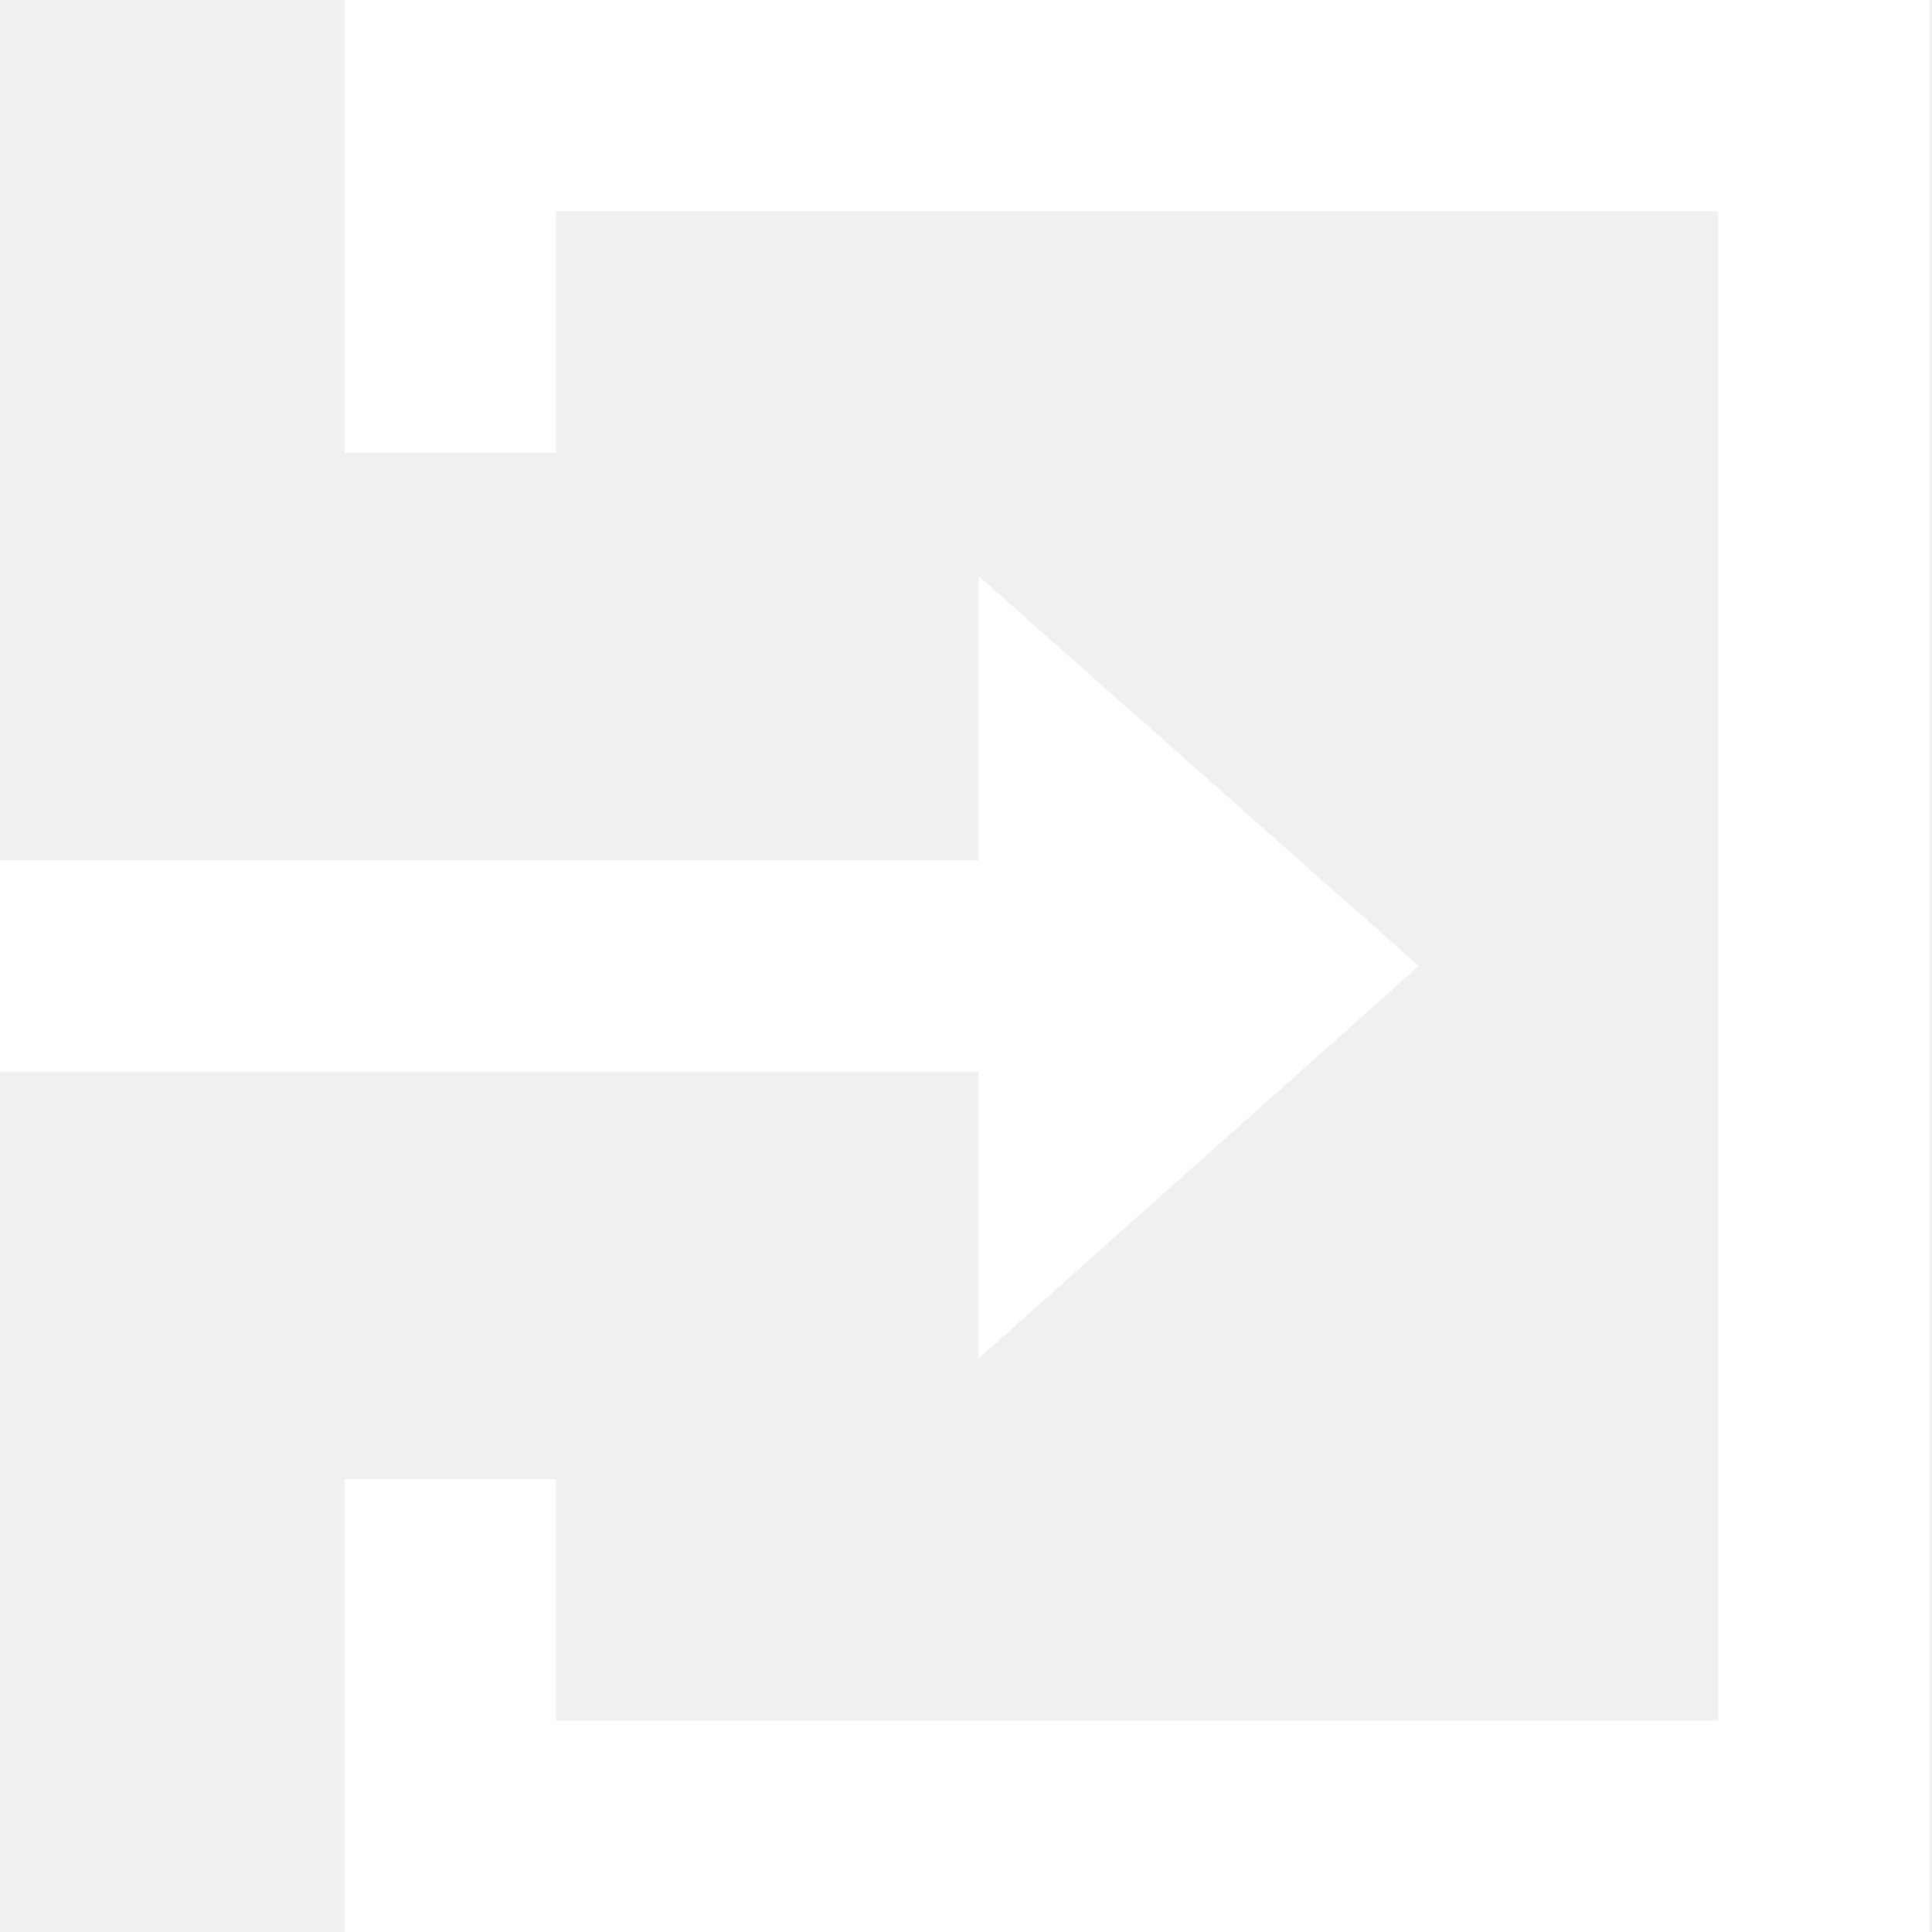
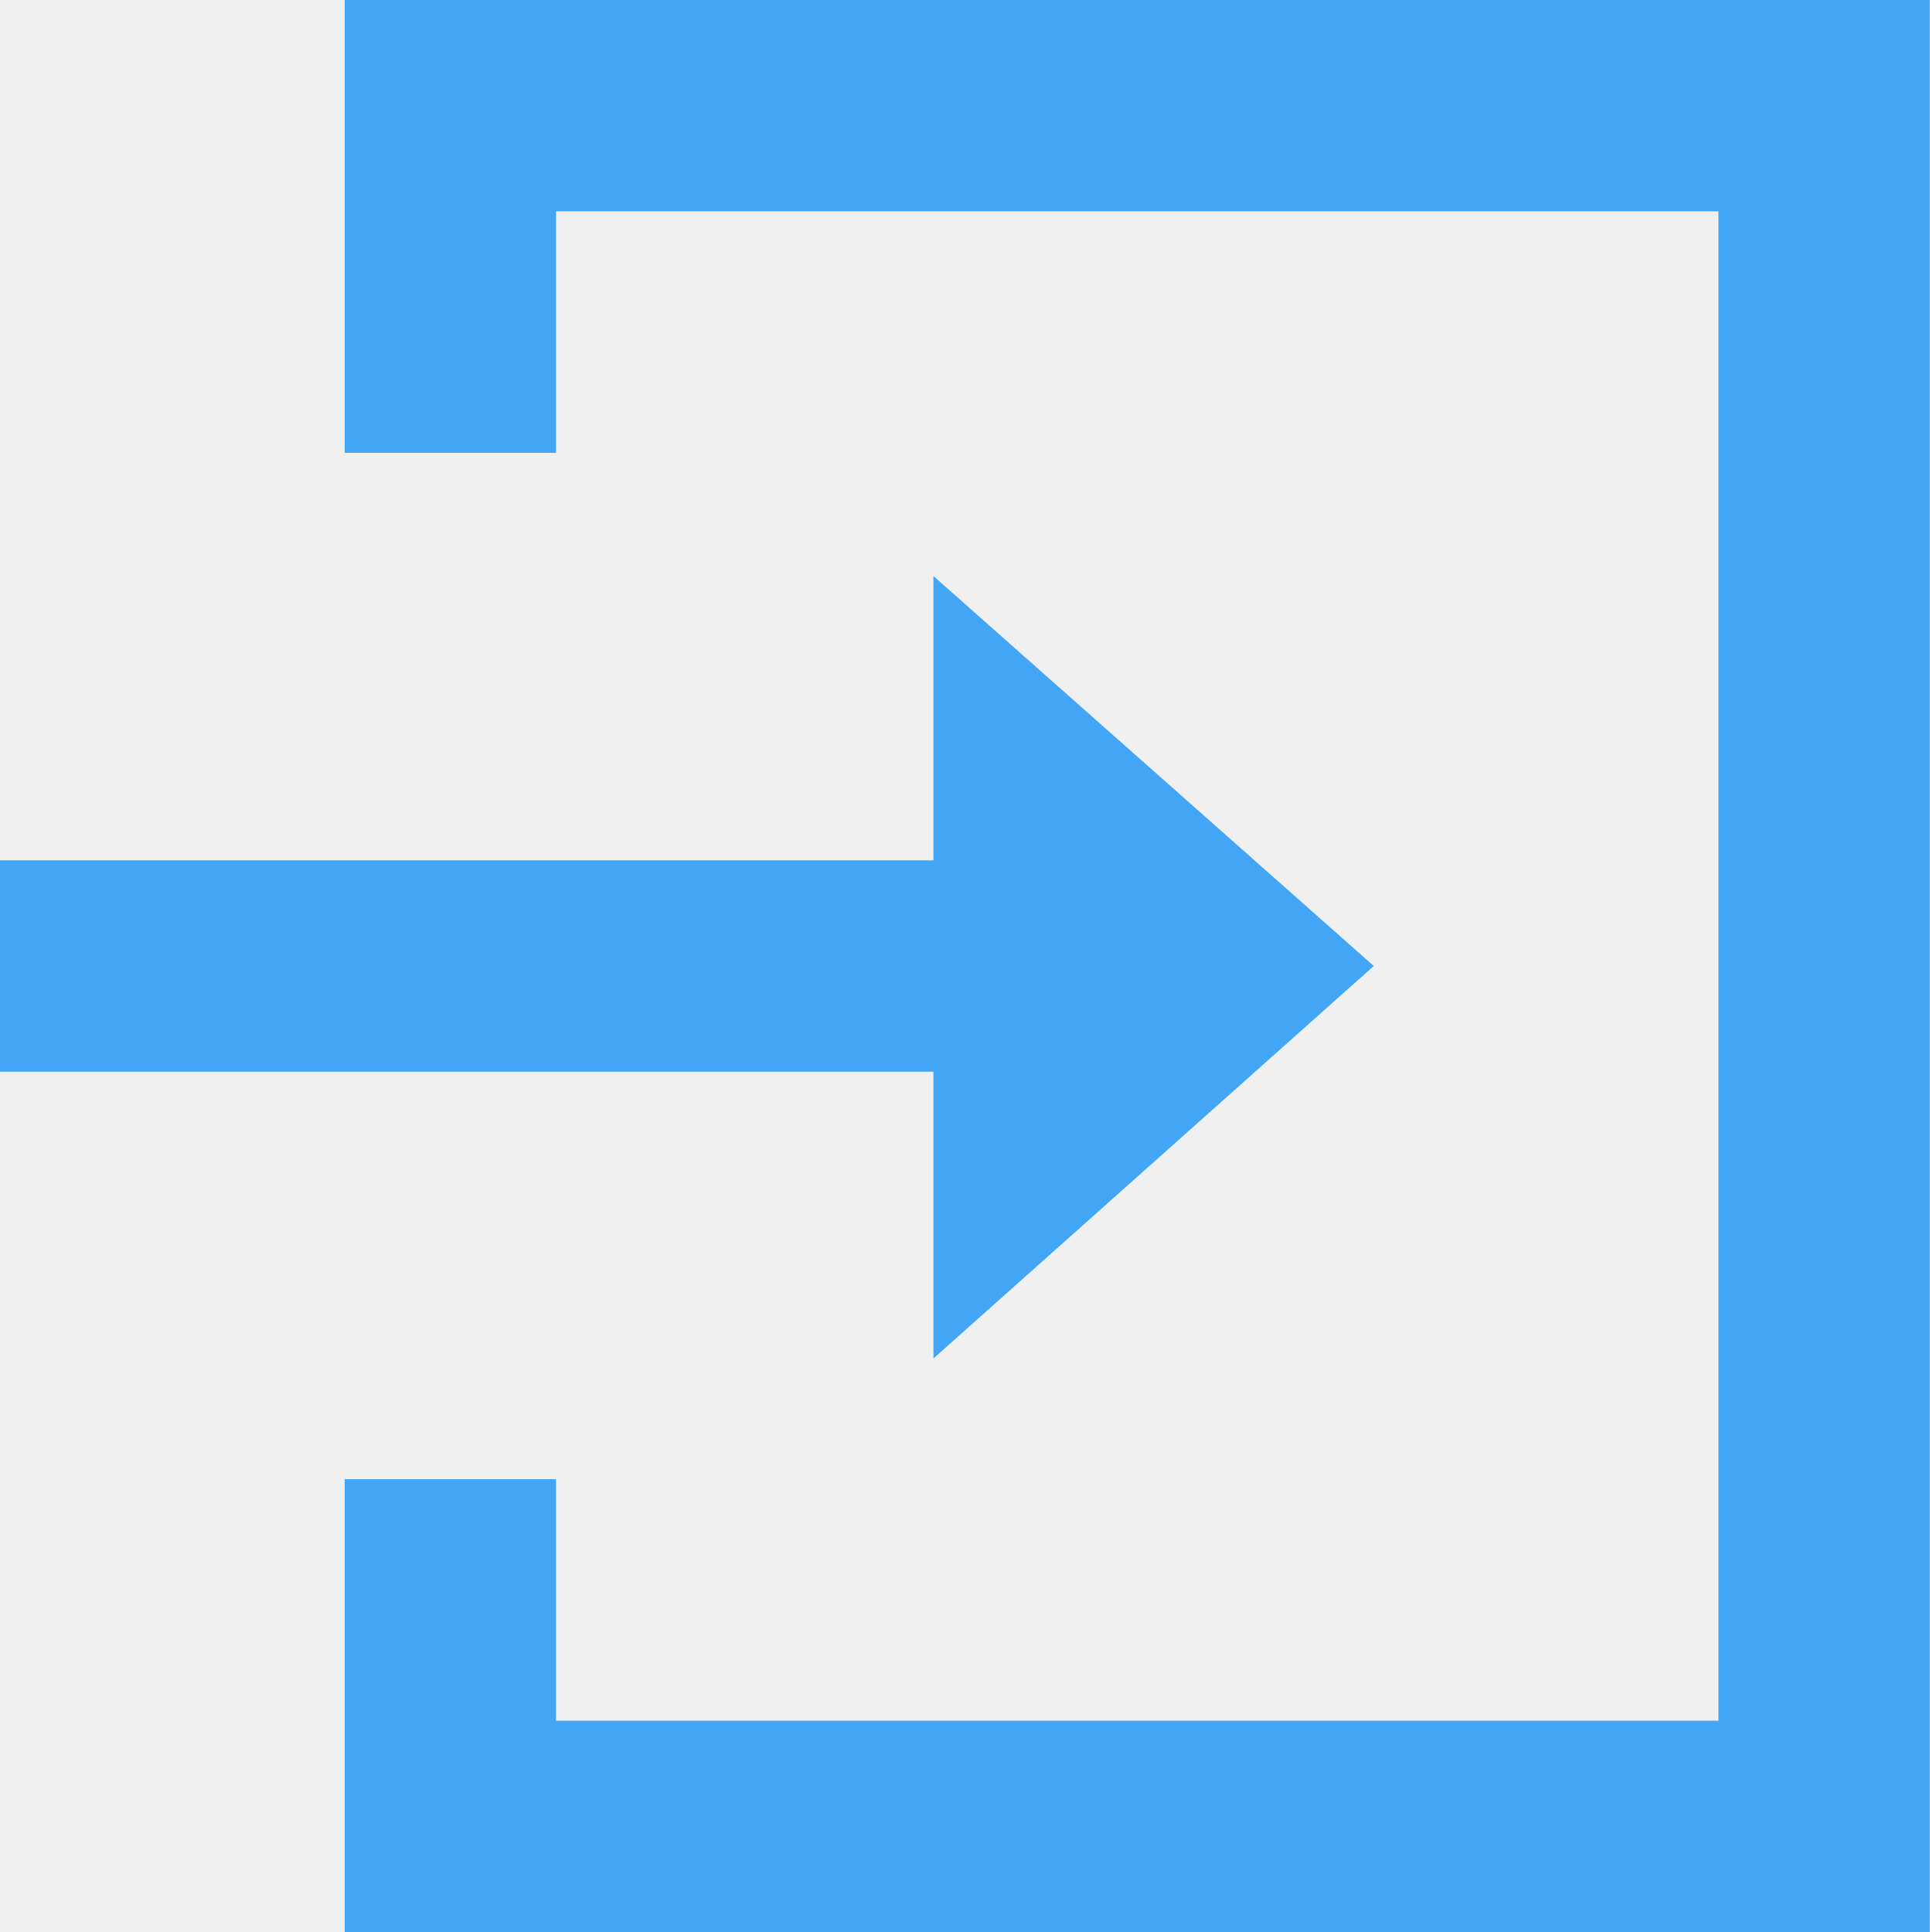
- <svg xmlns="http://www.w3.org/2000/svg" version="1.1" id="icons" x="0px" y="0px" viewBox="0 0 384 384" style="enable-background:new 0 0 384 384;" xml:space="preserve">
-   <style type="text/css">
- 	.st0{fill:#FFFFFF;}
- </style>
-   <g id="logout">
-     <polygon class="st0" points="68.5,0 68.5,90 110.5,90 110.5,42 341.5,42 341.5,342 110.5,342 110.5,294 68.5,294 68.5,384    383.5,384 383.5,0  " />
-     <polygon class="st0" points="194.5,270 282,192 194.5,114.5 194.5,171 0,171 0,213 194.5,213  " />
+ <svg xmlns="http://www.w3.org/2000/svg" id="ab50e553-f2b3-4433-b3ff-0d9613f08375" data-name="Layer 1" viewBox="0 0 383.5 384">
+   <defs>
+     <style>
+       .ecae9e89-1a50-4e7d-886b-c0873462098f {
+         fill: #42a5f5;
+       }
+     </style>
+   </defs>
+   <g id="be098581-bbc7-4930-ae81-d0f1e45068cd" data-name="logout">
+     <polygon class="ecae9e89-1a50-4e7d-886b-c0873462098f" points="68.5 0 68.5 90 110.5 90 110.5 42 341.5 42 341.5 342 110.5 342 110.5 294 68.5 294 68.5 384 383.5 384 383.5 0 68.5 0" />
+     <polygon class="ecae9e89-1a50-4e7d-886b-c0873462098f" points="185.5 270 273 192 185.5 114.5 185.5 171 0 171 0 213 185.5 213 185.5 270" />
  </g>
</svg>
